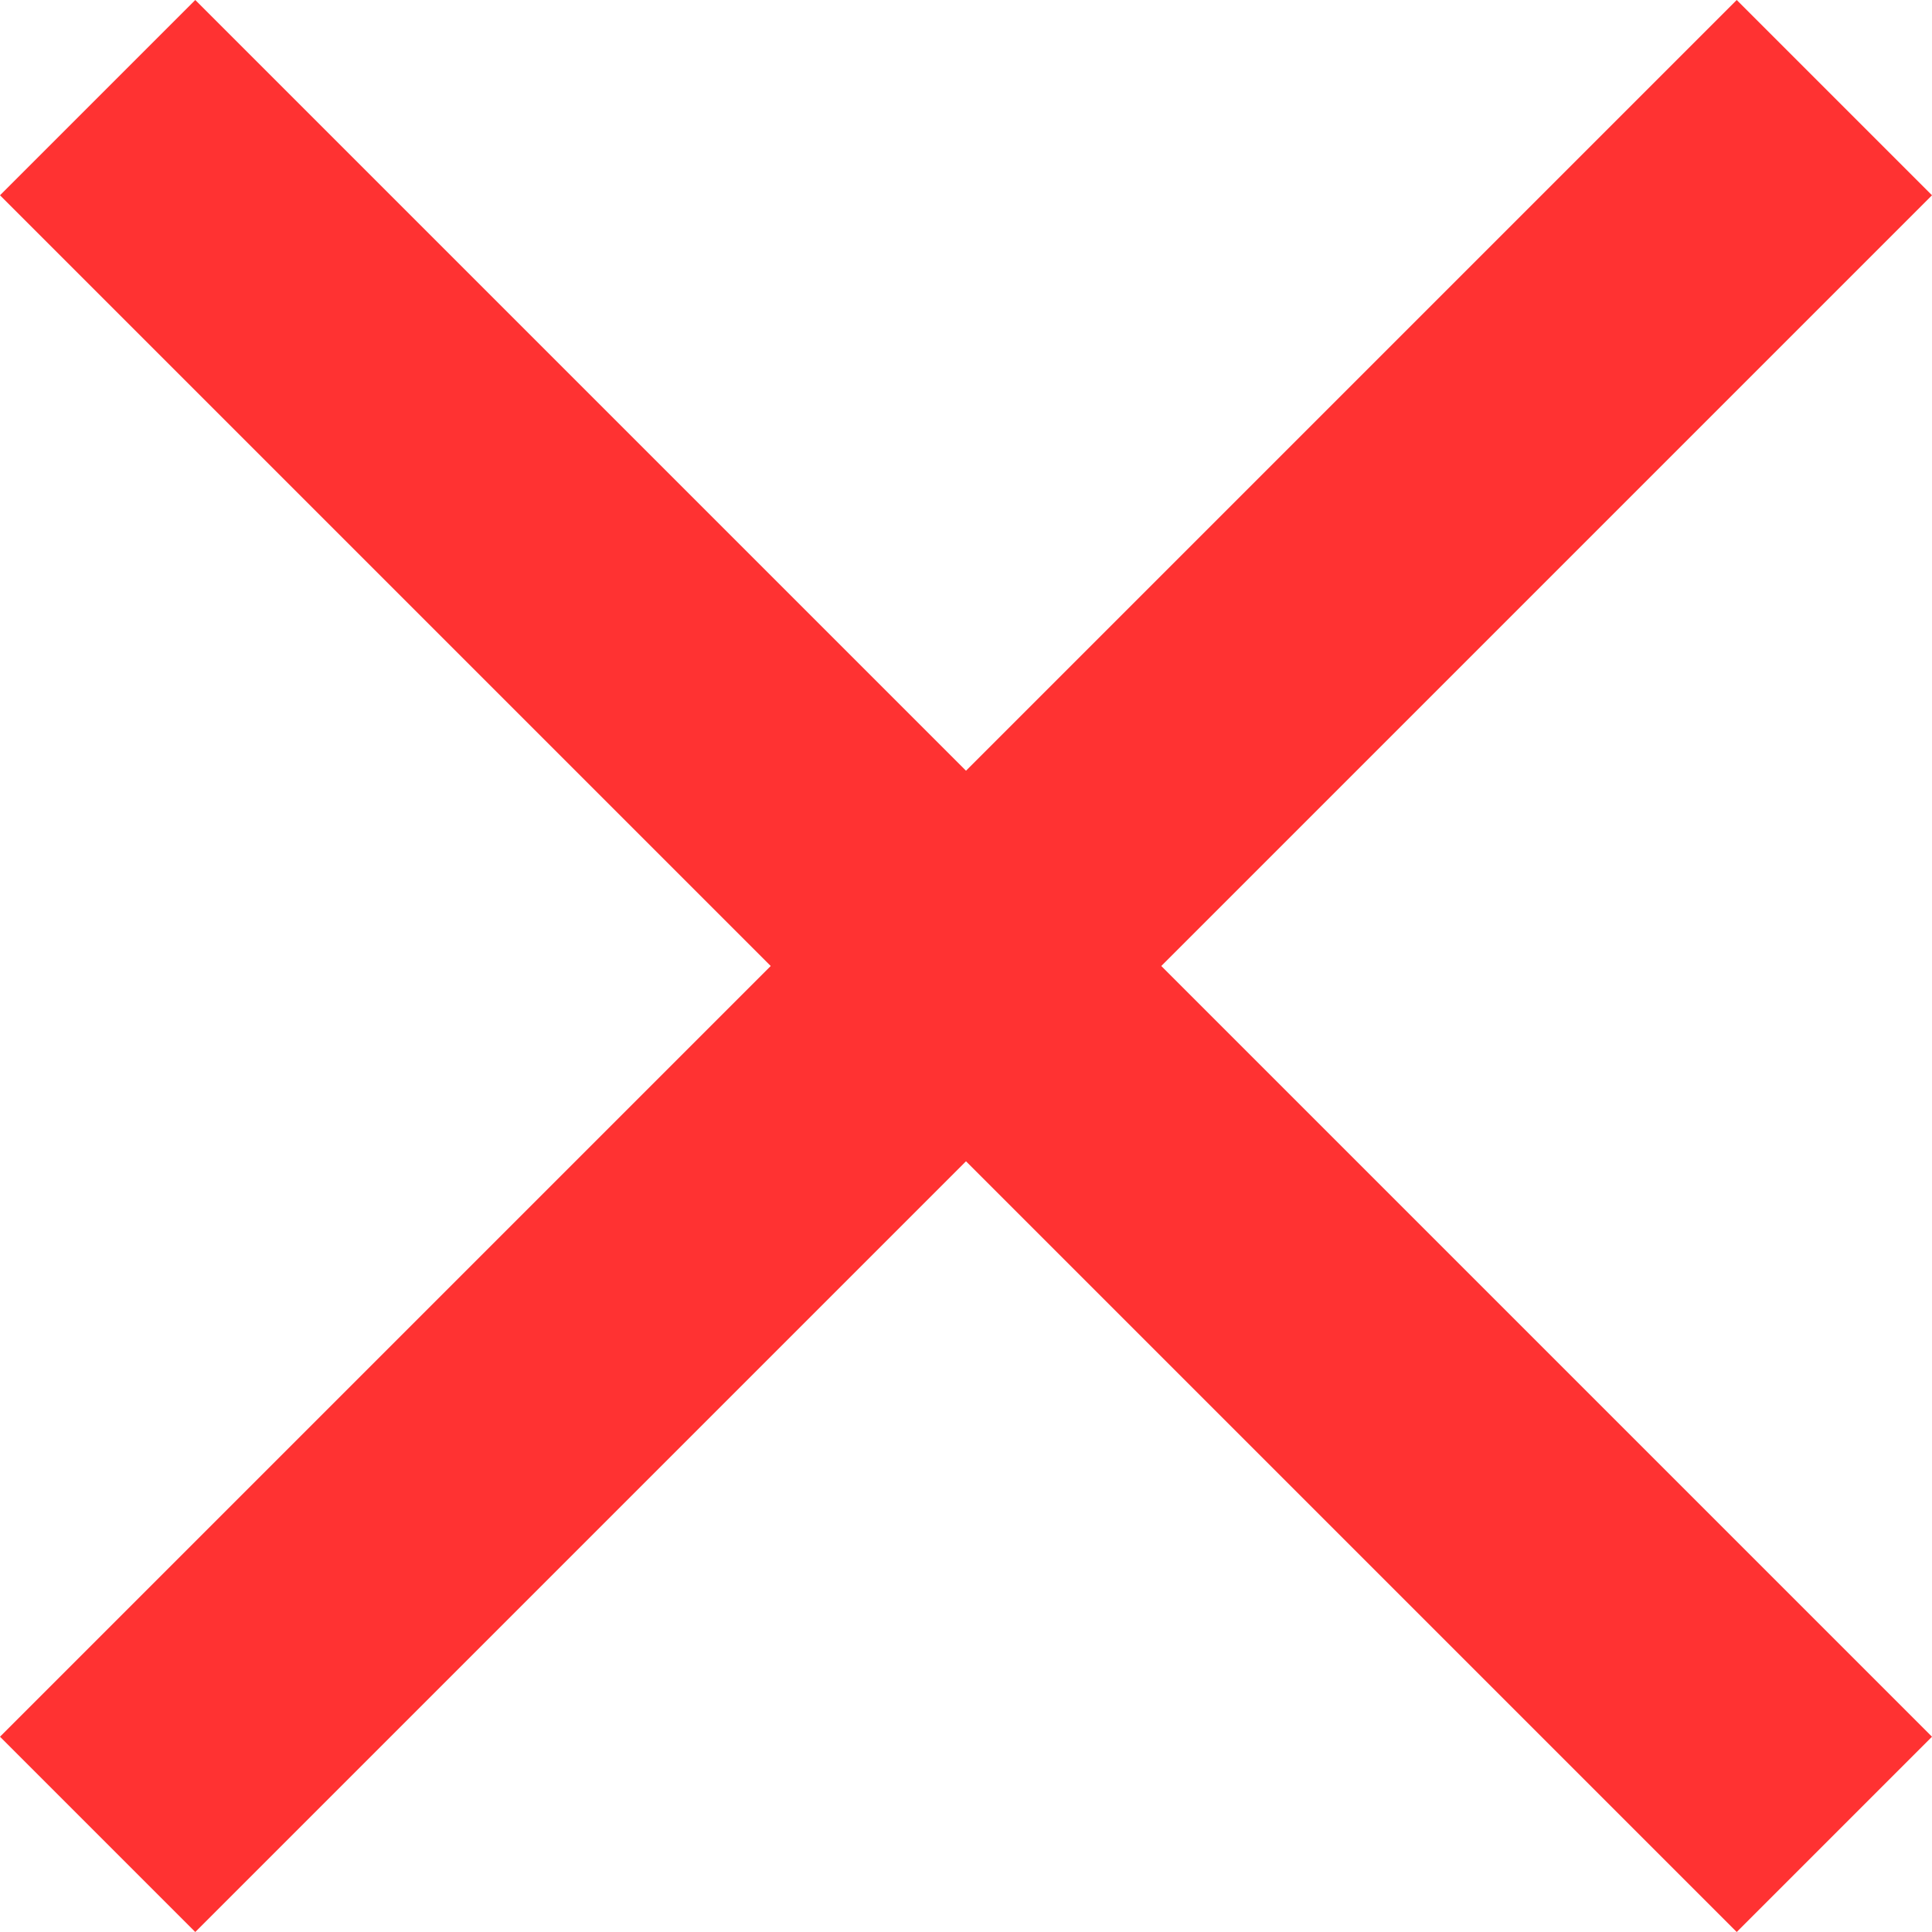
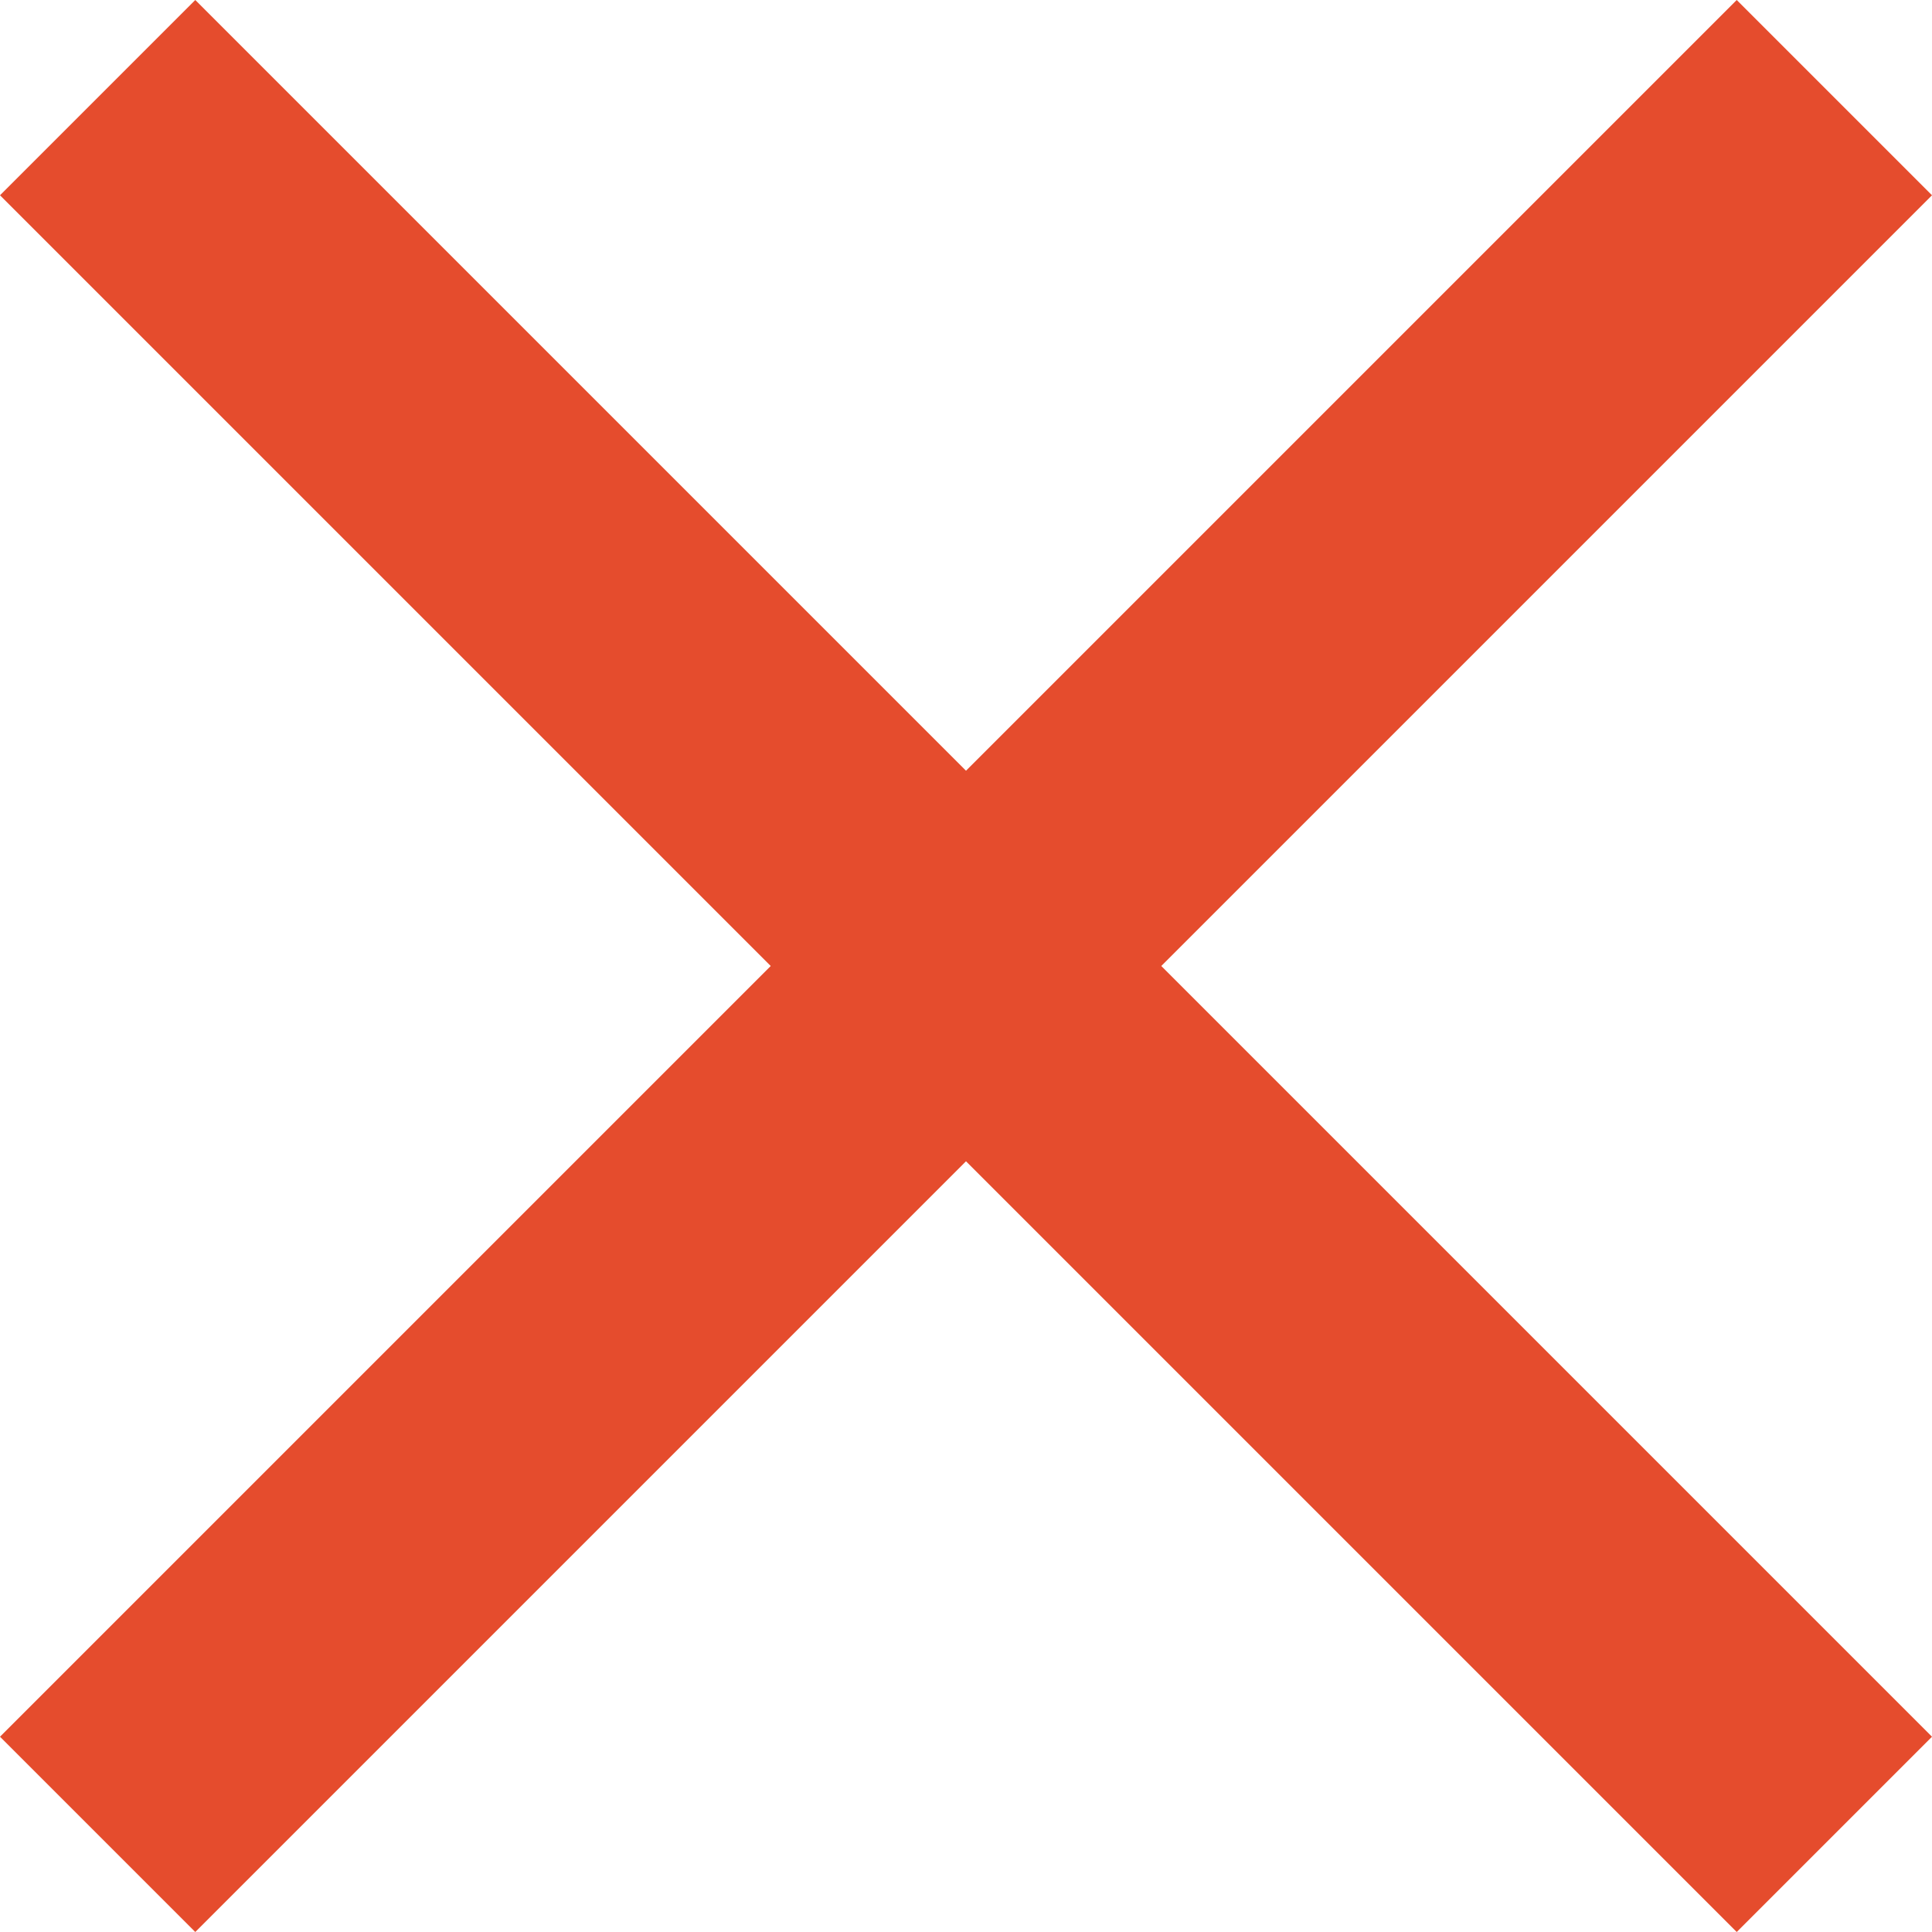
<svg xmlns="http://www.w3.org/2000/svg" width="28" height="28">
  <rect id="backgroundrect" width="100%" height="100%" x="0" y="0" fill="none" stroke="none" style="" class="" />
  <g class="currentLayer" style="">
-     <path d="M28,2.83 L25.17,0 L14,11.17 L2.83,0 L0,2.83 L11.17,14 L0,25.17 L2.83,28 L14,16.83 L25.17,28 L28,25.17 L16.83,14 z" id="svg_1" class="selected" fill-opacity="1" fill="#ff3232" opacity="1" />
+     <path d="M28,2.83 L25.17,0 L14,11.17 L2.83,0 L0,2.83 L11.17,14 L0,25.17 L2.83,28 L14,16.83 L25.17,28 L28,25.17 L16.83,14 z" id="svg_1" class="selected" fill-opacity="1" fill="#e54c2d" opacity="1" />
  </g>
</svg>
